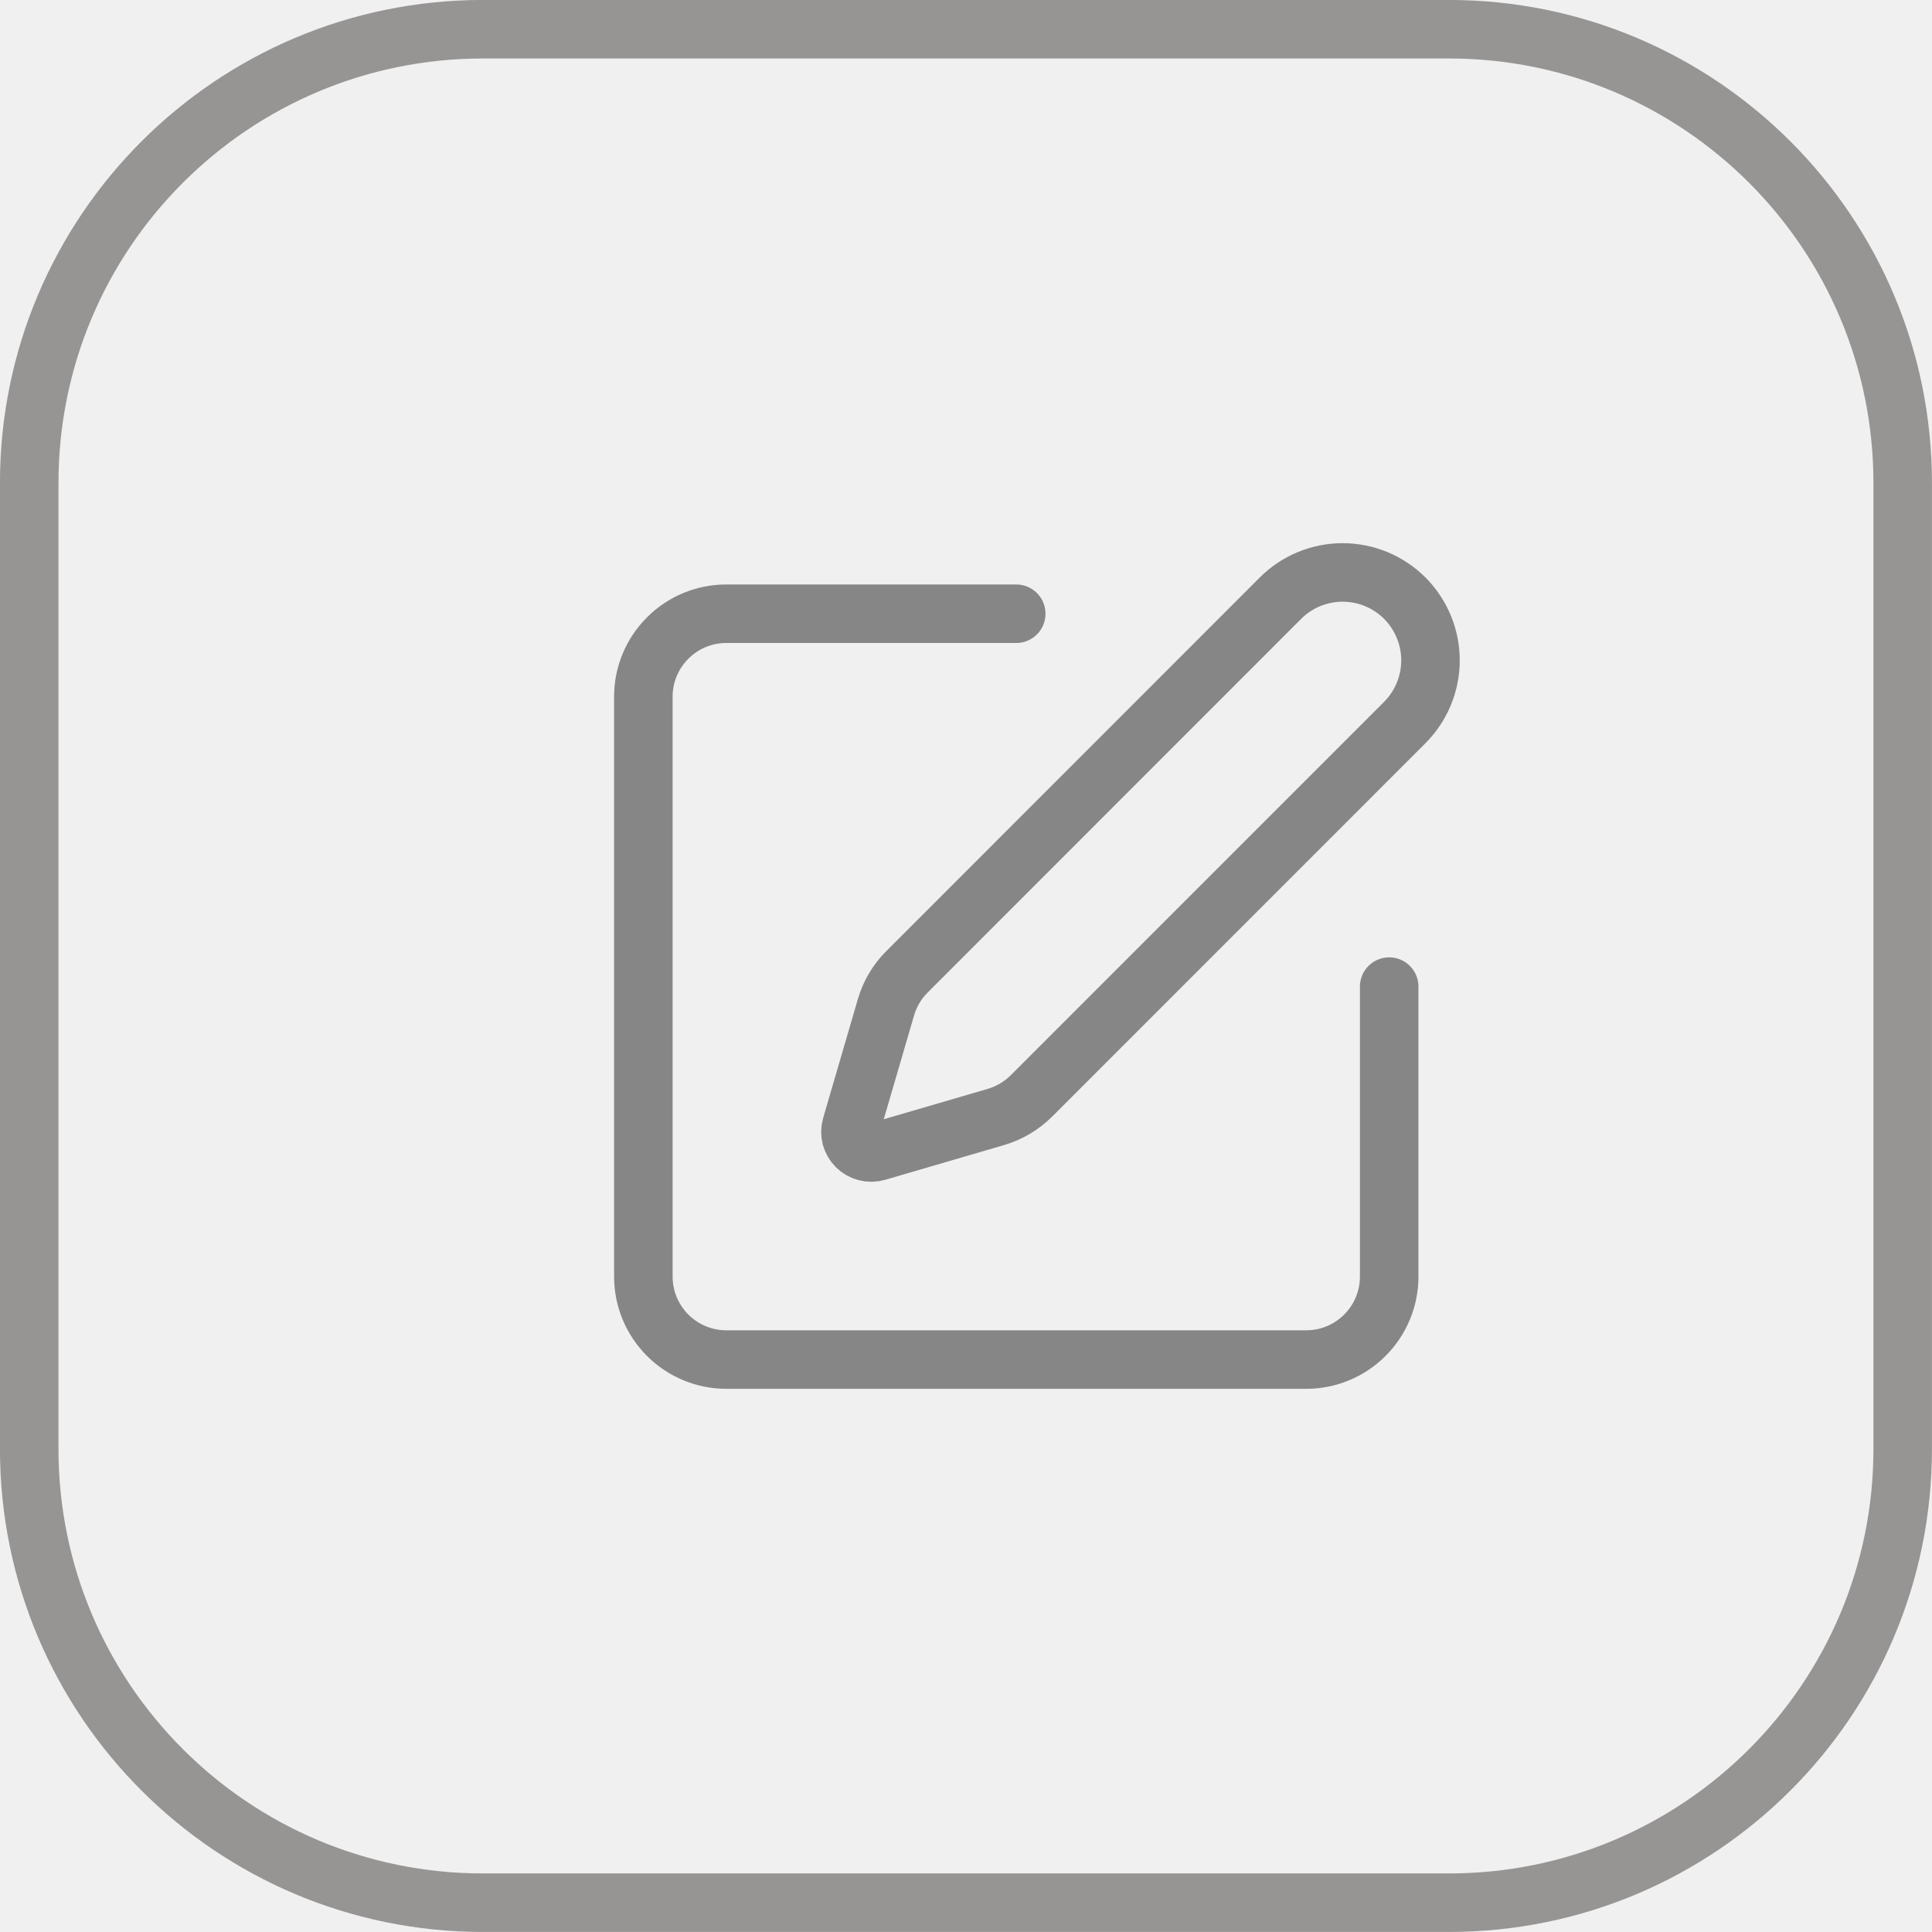
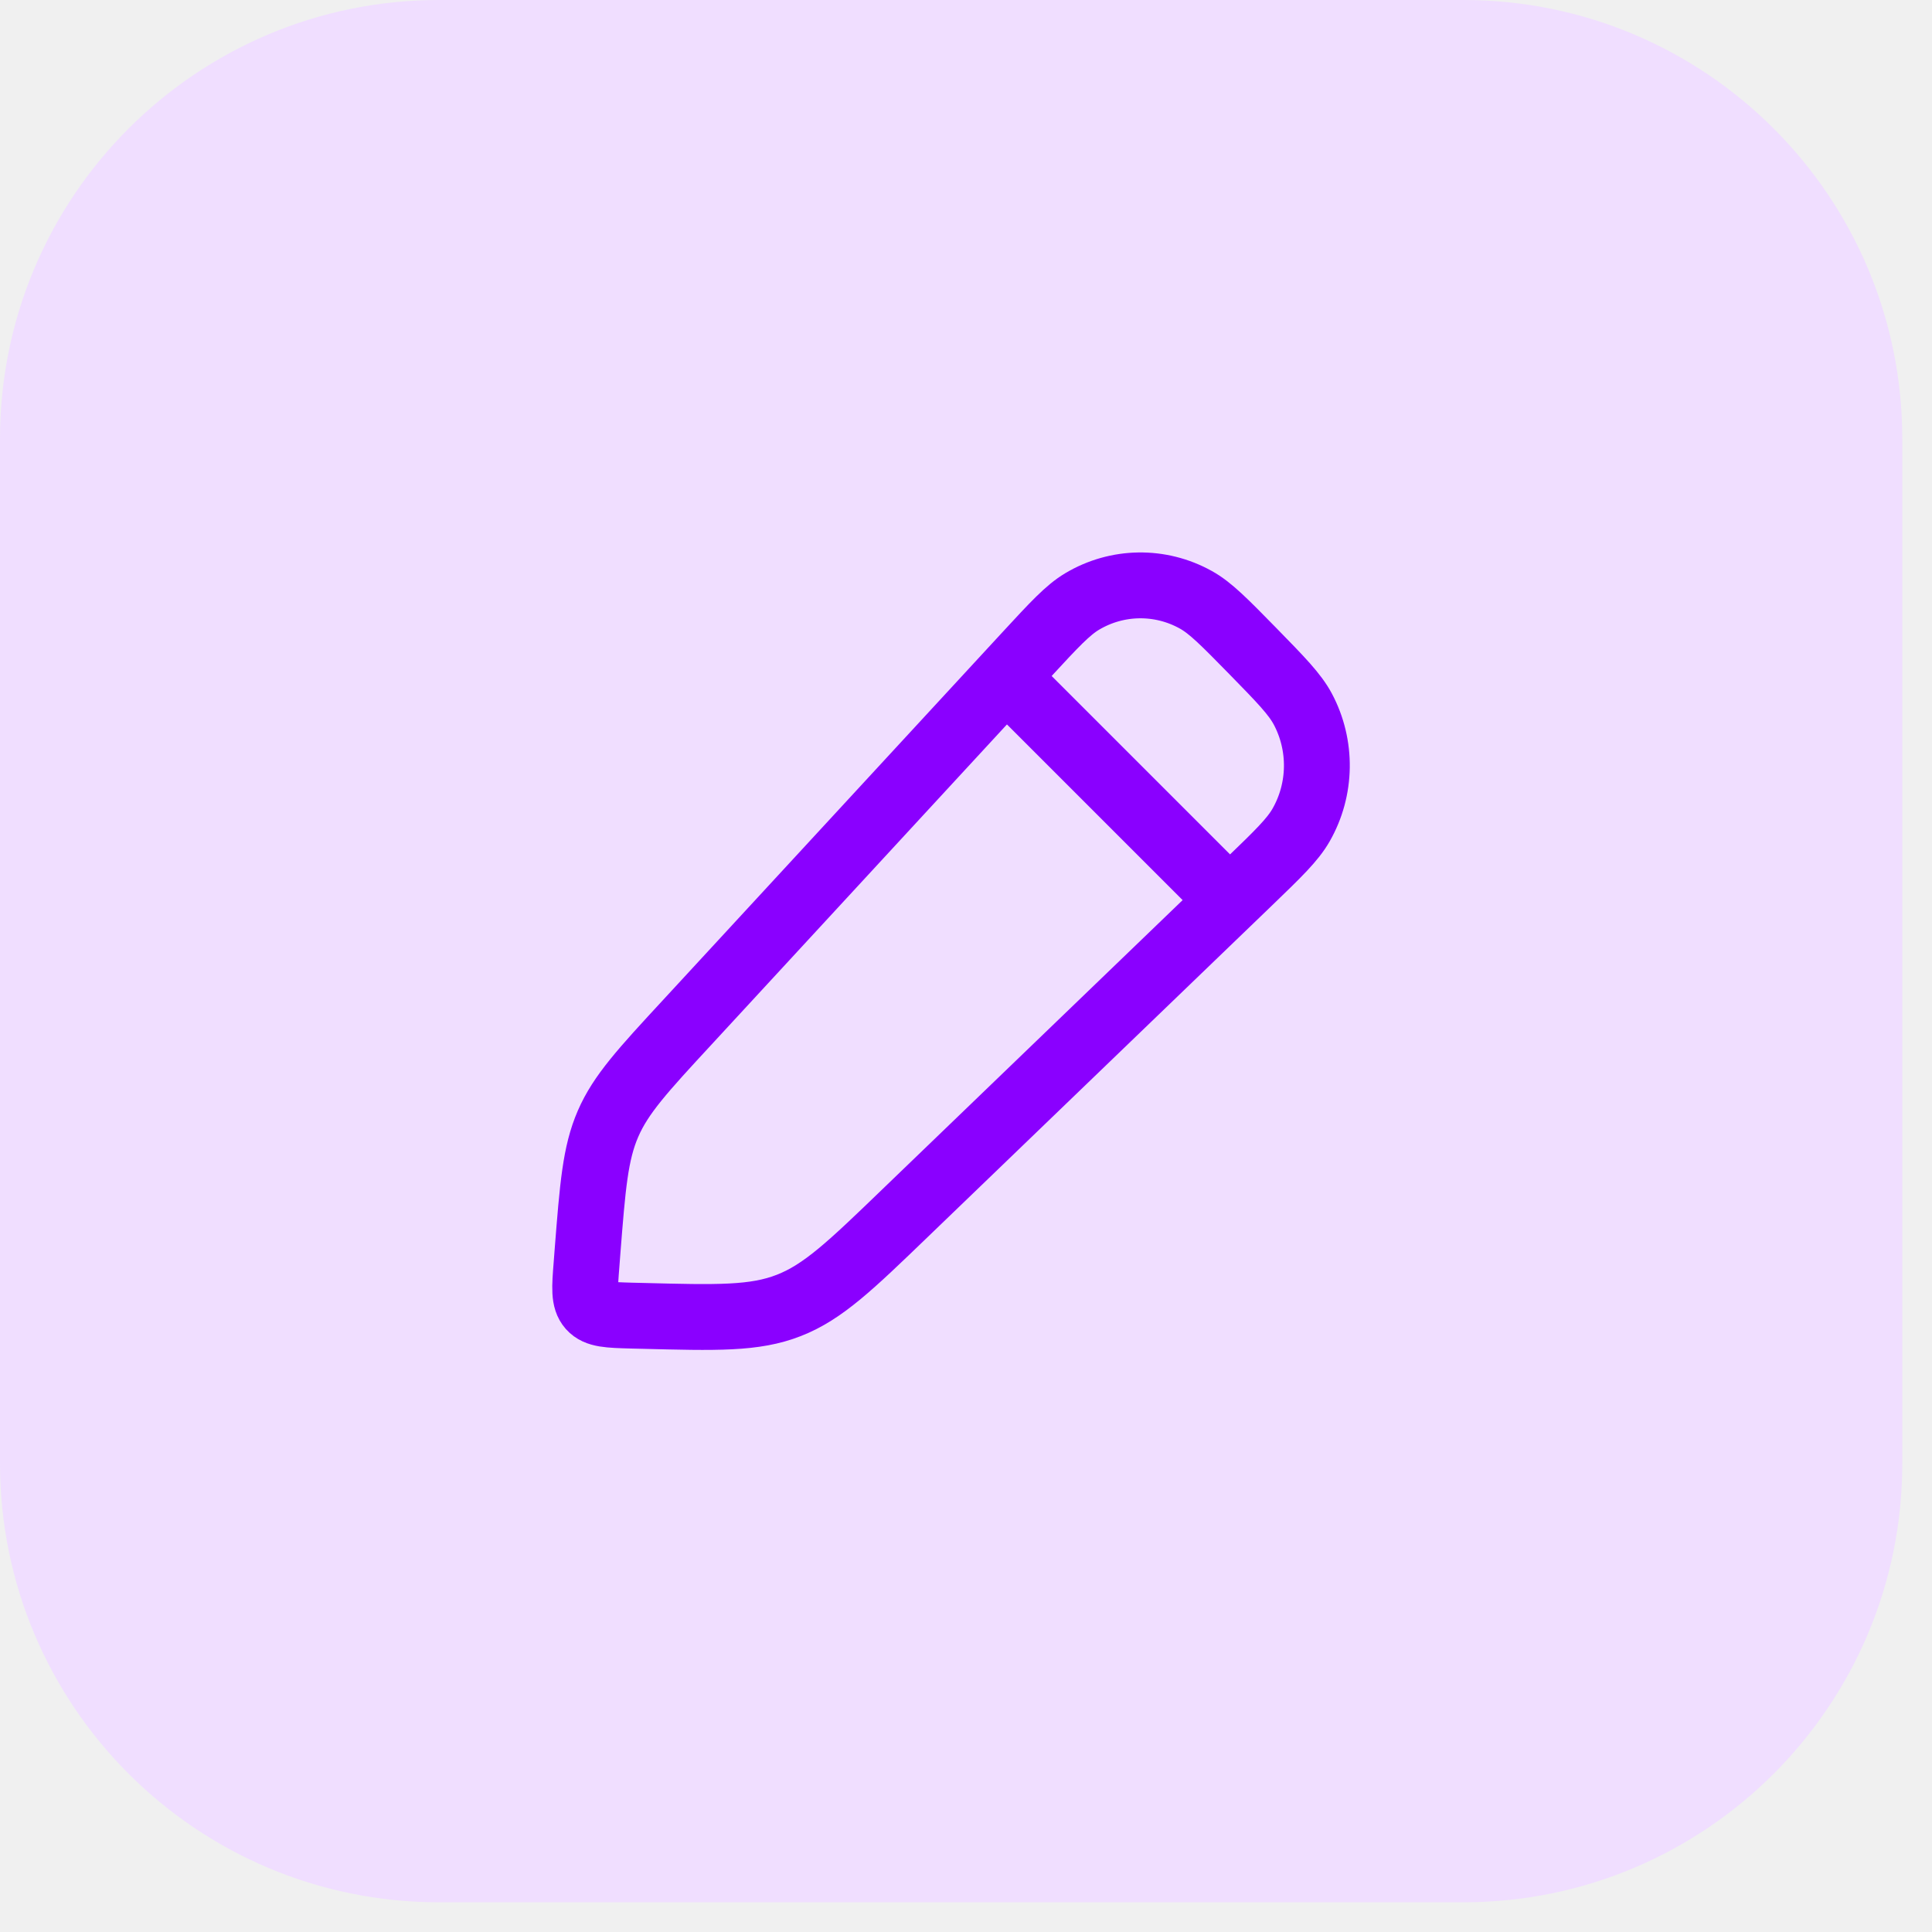
<svg xmlns="http://www.w3.org/2000/svg" width="24" height="24" viewBox="0 0 24 24" fill="none">
-   <rect x="0.363" y="0.363" width="23.273" height="23.273" rx="5.637" stroke="#979494" stroke-width="0.727" />
-   <path d="M12.624 7.624H9.022C8.749 7.624 8.487 7.732 8.294 7.926C8.101 8.119 7.992 8.38 7.992 8.653V15.859C7.992 16.132 8.101 16.394 8.294 16.587C8.487 16.78 8.749 16.889 9.022 16.889H16.227C16.5 16.889 16.762 16.78 16.955 16.587C17.148 16.394 17.257 16.132 17.257 15.859V12.256" stroke="#313030" stroke-opacity="0.55" stroke-width="0.727" stroke-linecap="round" stroke-linejoin="round" />
-   <path d="M15.906 7.431C16.111 7.226 16.389 7.111 16.678 7.111C16.968 7.111 17.246 7.226 17.451 7.431C17.655 7.636 17.77 7.914 17.77 8.203C17.77 8.493 17.655 8.77 17.451 8.975L12.812 13.615C12.689 13.737 12.538 13.826 12.373 13.875L10.894 14.307C10.85 14.32 10.803 14.321 10.758 14.309C10.713 14.298 10.672 14.274 10.64 14.242C10.607 14.209 10.584 14.168 10.572 14.124C10.561 14.079 10.562 14.032 10.575 13.988L11.007 12.509C11.056 12.343 11.145 12.193 11.268 12.071L15.906 7.431Z" stroke="#313030" stroke-opacity="0.55" stroke-width="0.727" stroke-linecap="round" stroke-linejoin="round" />
+   <rect width="23.631" height="23.631" rx="5.453" fill="#F0DEFF" />
+   <g clip-path="url(#clip0_1346_1682)">
+     <path d="M12.756 8.128C13.095 7.761 13.264 7.578 13.444 7.471C13.878 7.213 14.413 7.205 14.854 7.45C15.037 7.551 15.212 7.73 15.561 8.086C15.91 8.443 16.084 8.621 16.184 8.808C16.424 9.259 16.416 9.805 16.163 10.248C16.058 10.432 15.879 10.605 15.52 10.951L11.246 15.067C10.566 15.723 10.225 16.05 9.8 16.216C9.375 16.383 8.907 16.37 7.972 16.346L7.845 16.343C7.56 16.335 7.418 16.331 7.335 16.238C7.252 16.144 7.263 15.999 7.286 15.709L7.298 15.551C7.362 14.735 7.394 14.327 7.553 13.96C7.712 13.593 7.987 13.295 8.537 12.7L12.756 8.128Z" stroke="#8A00FF" stroke-width="0.818" stroke-linejoin="round" />
+     <path d="M12.268 8.18L15.449 11.361" stroke="#8A00FF" stroke-width="0.818" stroke-linejoin="round" />
+   </g>
+   <defs>
+     <clipPath id="clip0_1346_1682">
+       <rect width="10.906" height="10.906" fill="white" transform="translate(6.36133 6.3623)" />
+     </clipPath>
+   </defs>
</svg>
